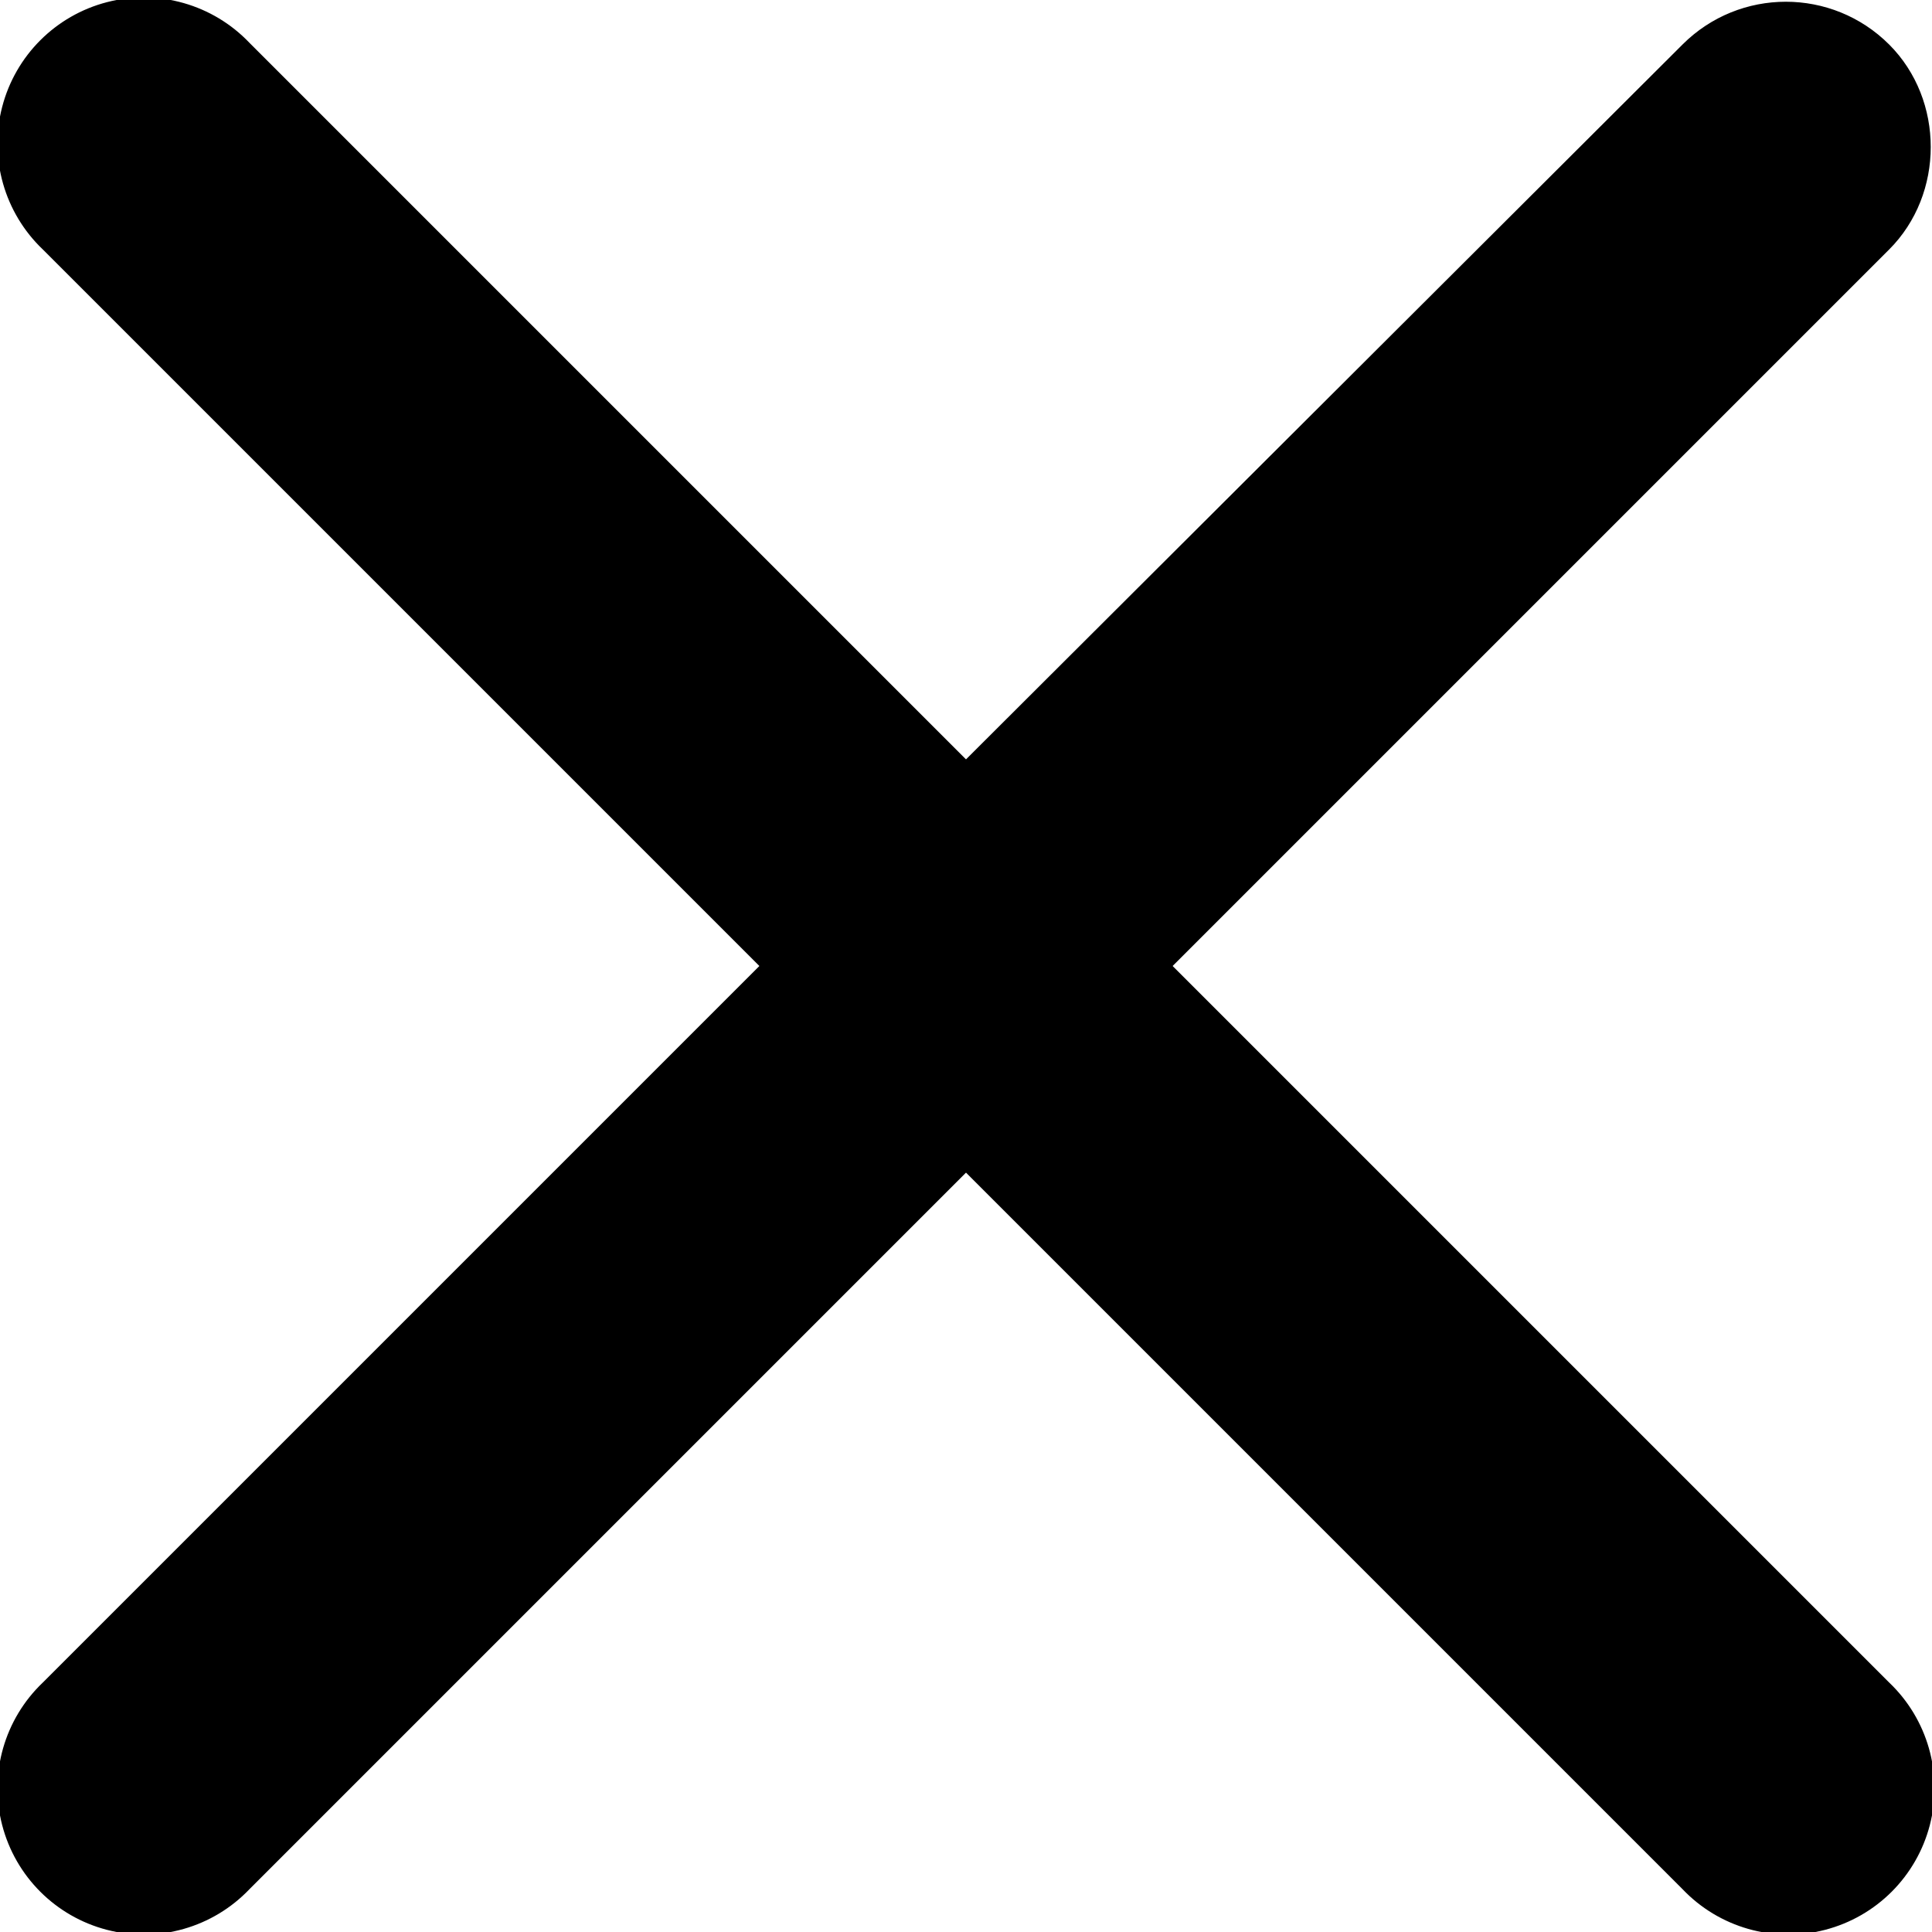
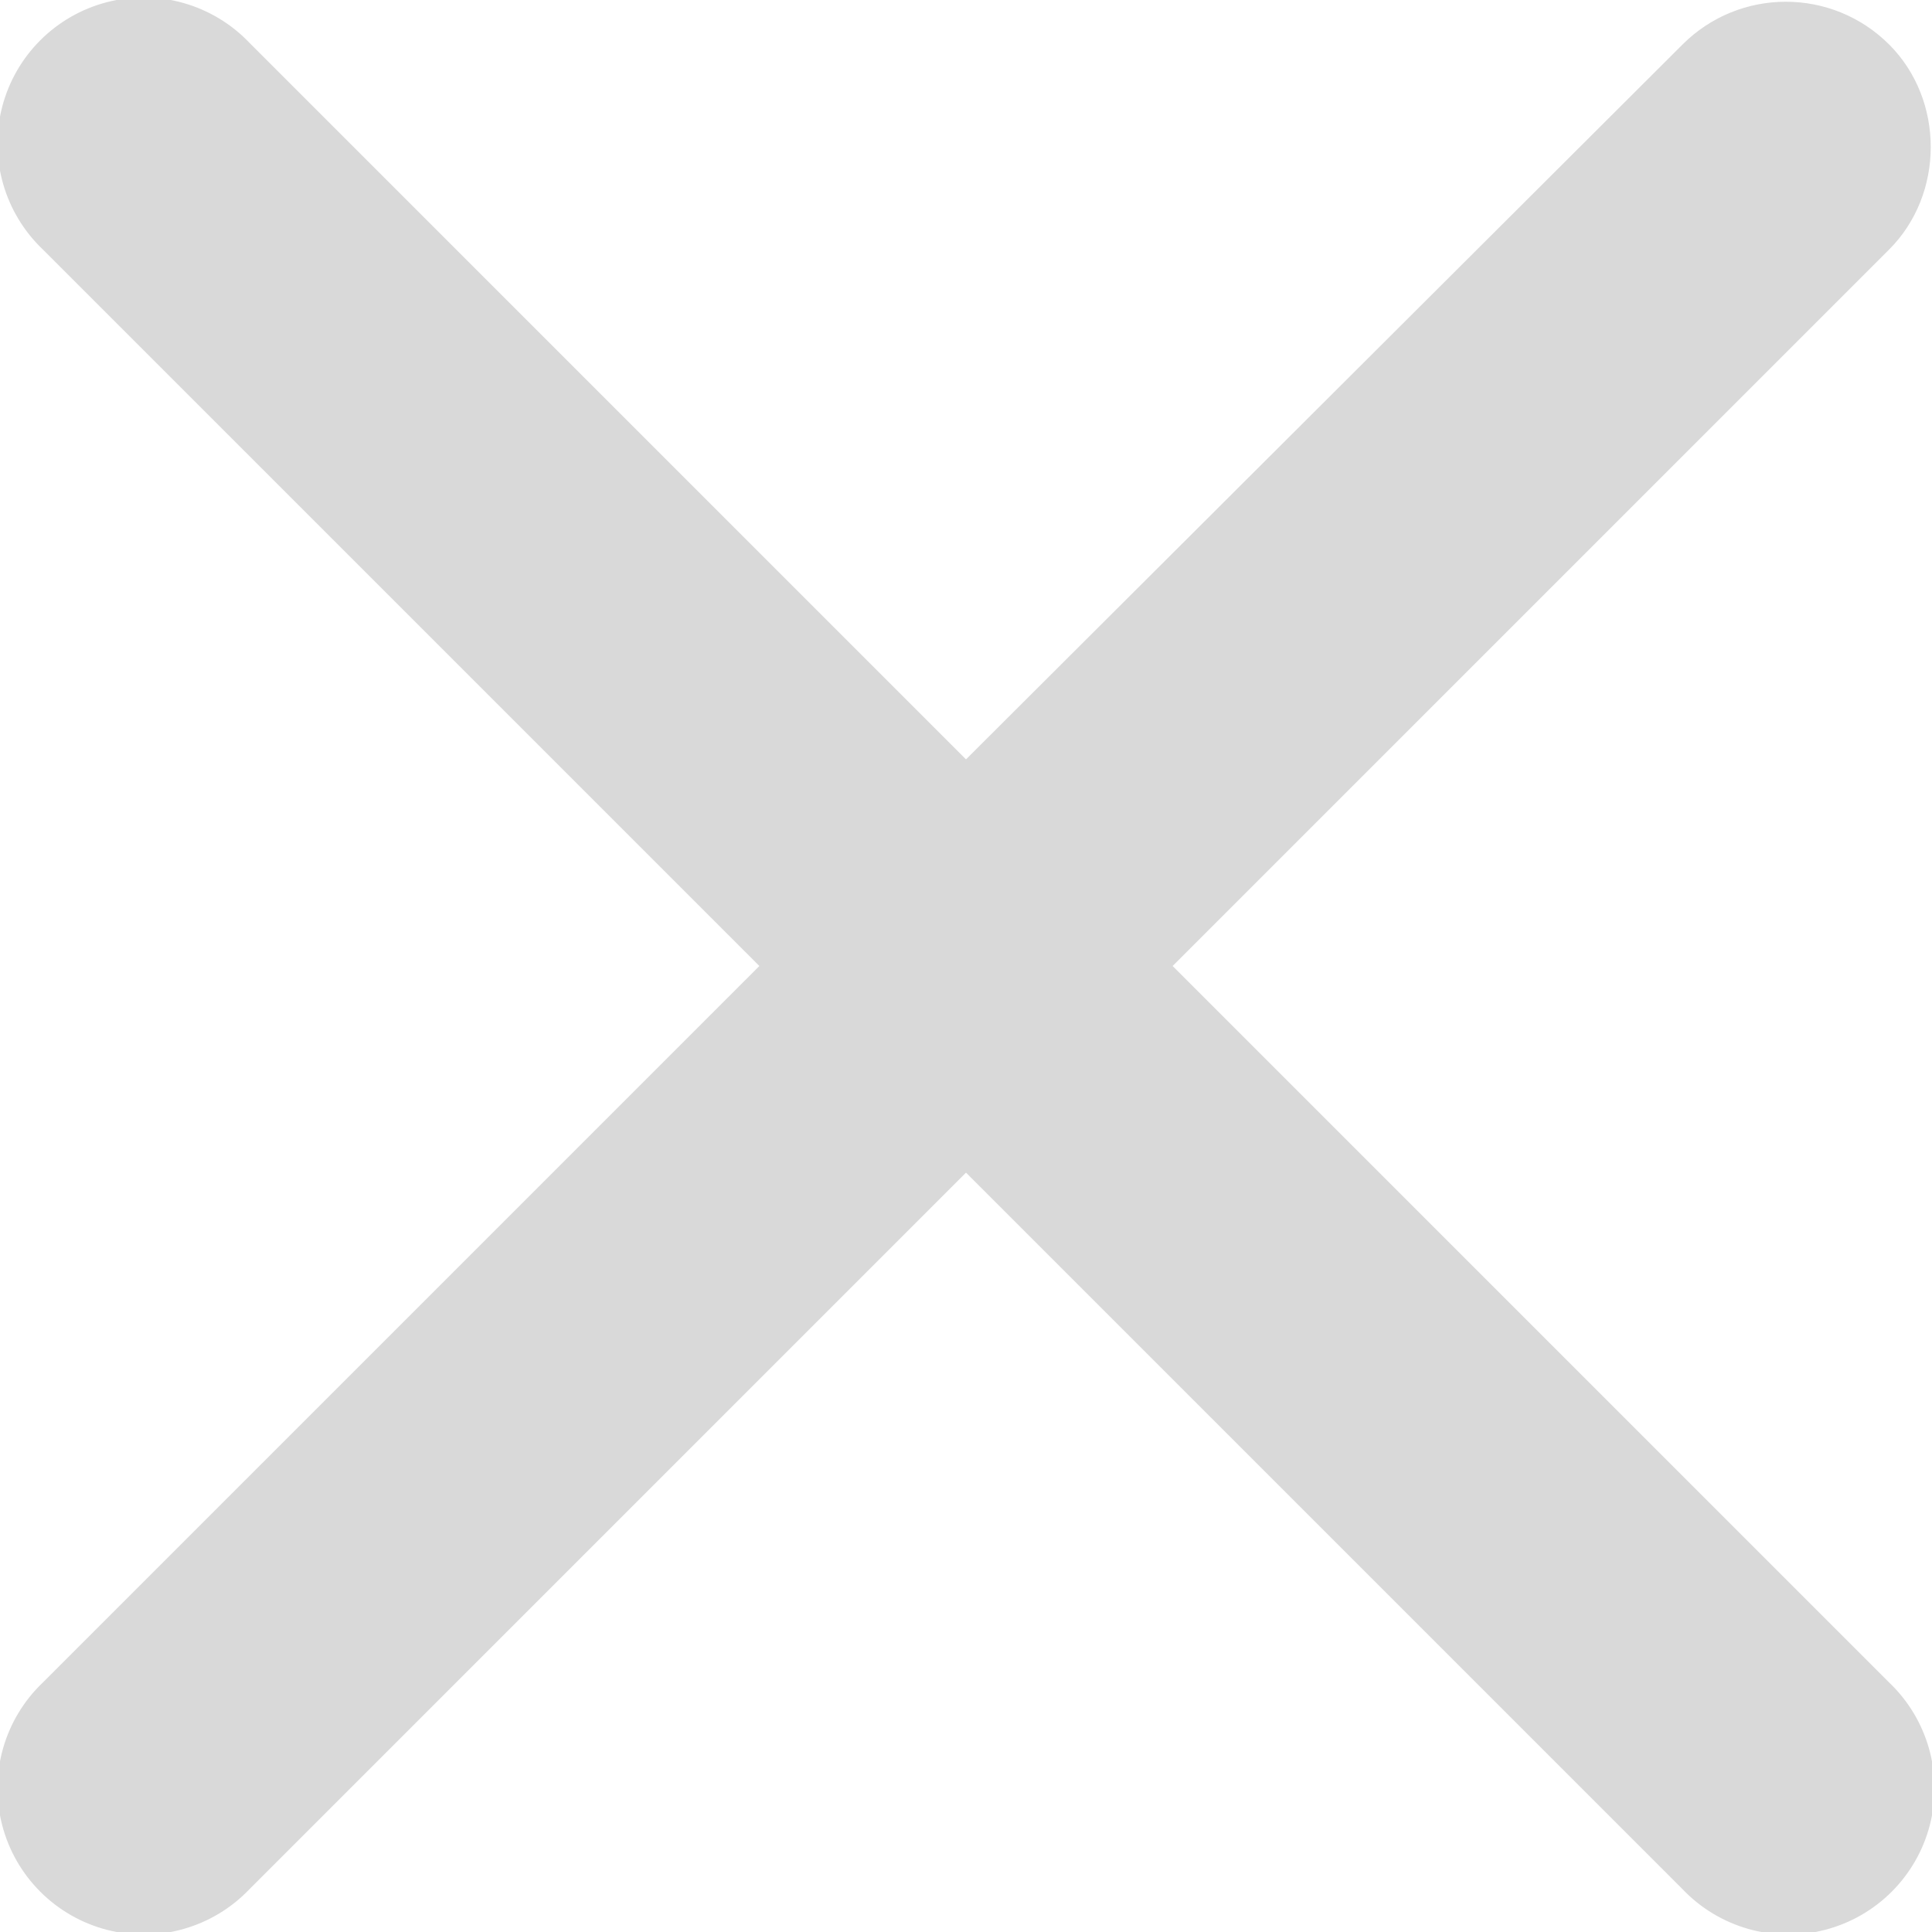
<svg xmlns="http://www.w3.org/2000/svg" fill="none" viewBox="0 0 23 23">
-   <path fill="currentColor" d="M22.49.53a1.74 1.74 0 0 0-2.46 0L11.5 9.04 2.97.51A1.74 1.74 0 1 0 .51 2.97l8.53 8.53-8.53 8.53a1.74 1.74 0 1 0 2.46 2.46l8.53-8.53 8.53 8.53a1.74 1.74 0 1 0 2.46-2.46l-8.53-8.53 8.53-8.53c.66-.66.66-1.78 0-2.44Z" />
+   <path fill="#D9D9D9" d="M22.49.53a1.74 1.74 0 0 0-2.46 0L11.5 9.04 2.97.51A1.74 1.74 0 1 0 .51 2.97l8.53 8.53-8.53 8.53a1.74 1.74 0 1 0 2.46 2.46l8.53-8.53 8.53 8.53a1.74 1.74 0 1 0 2.46-2.46l-8.53-8.53 8.53-8.53c.66-.66.66-1.78 0-2.44Z" />
</svg>
